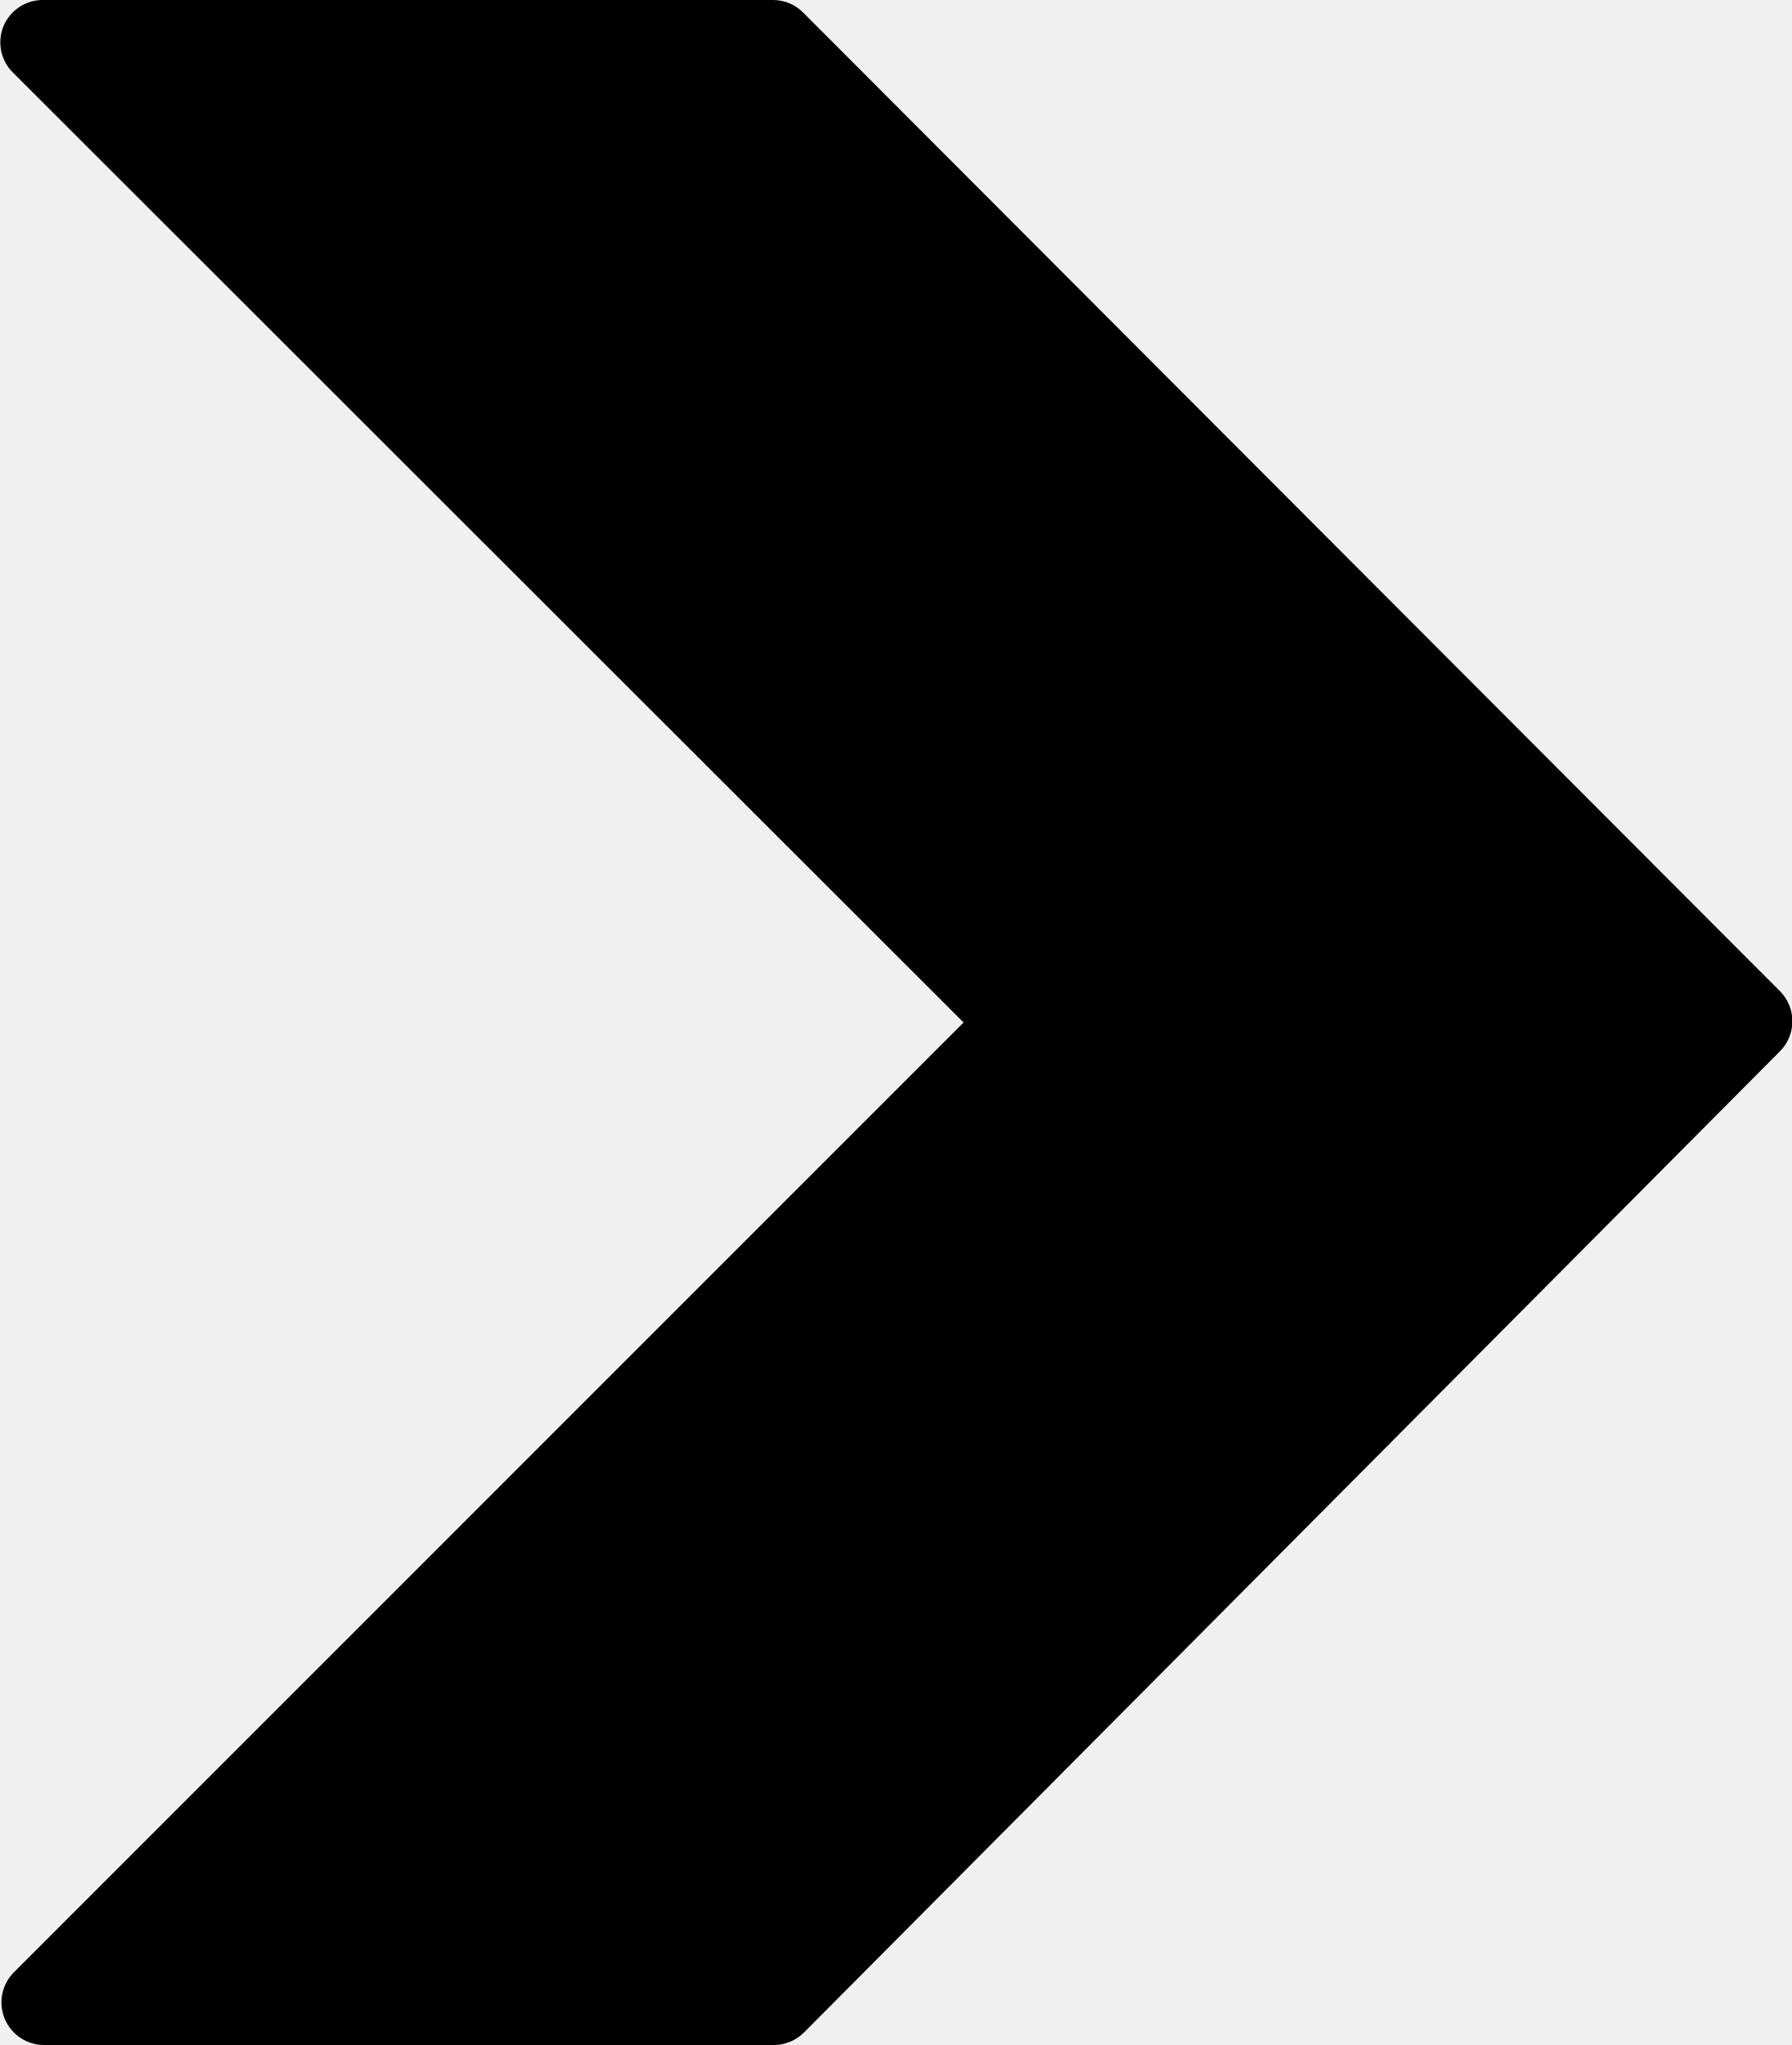
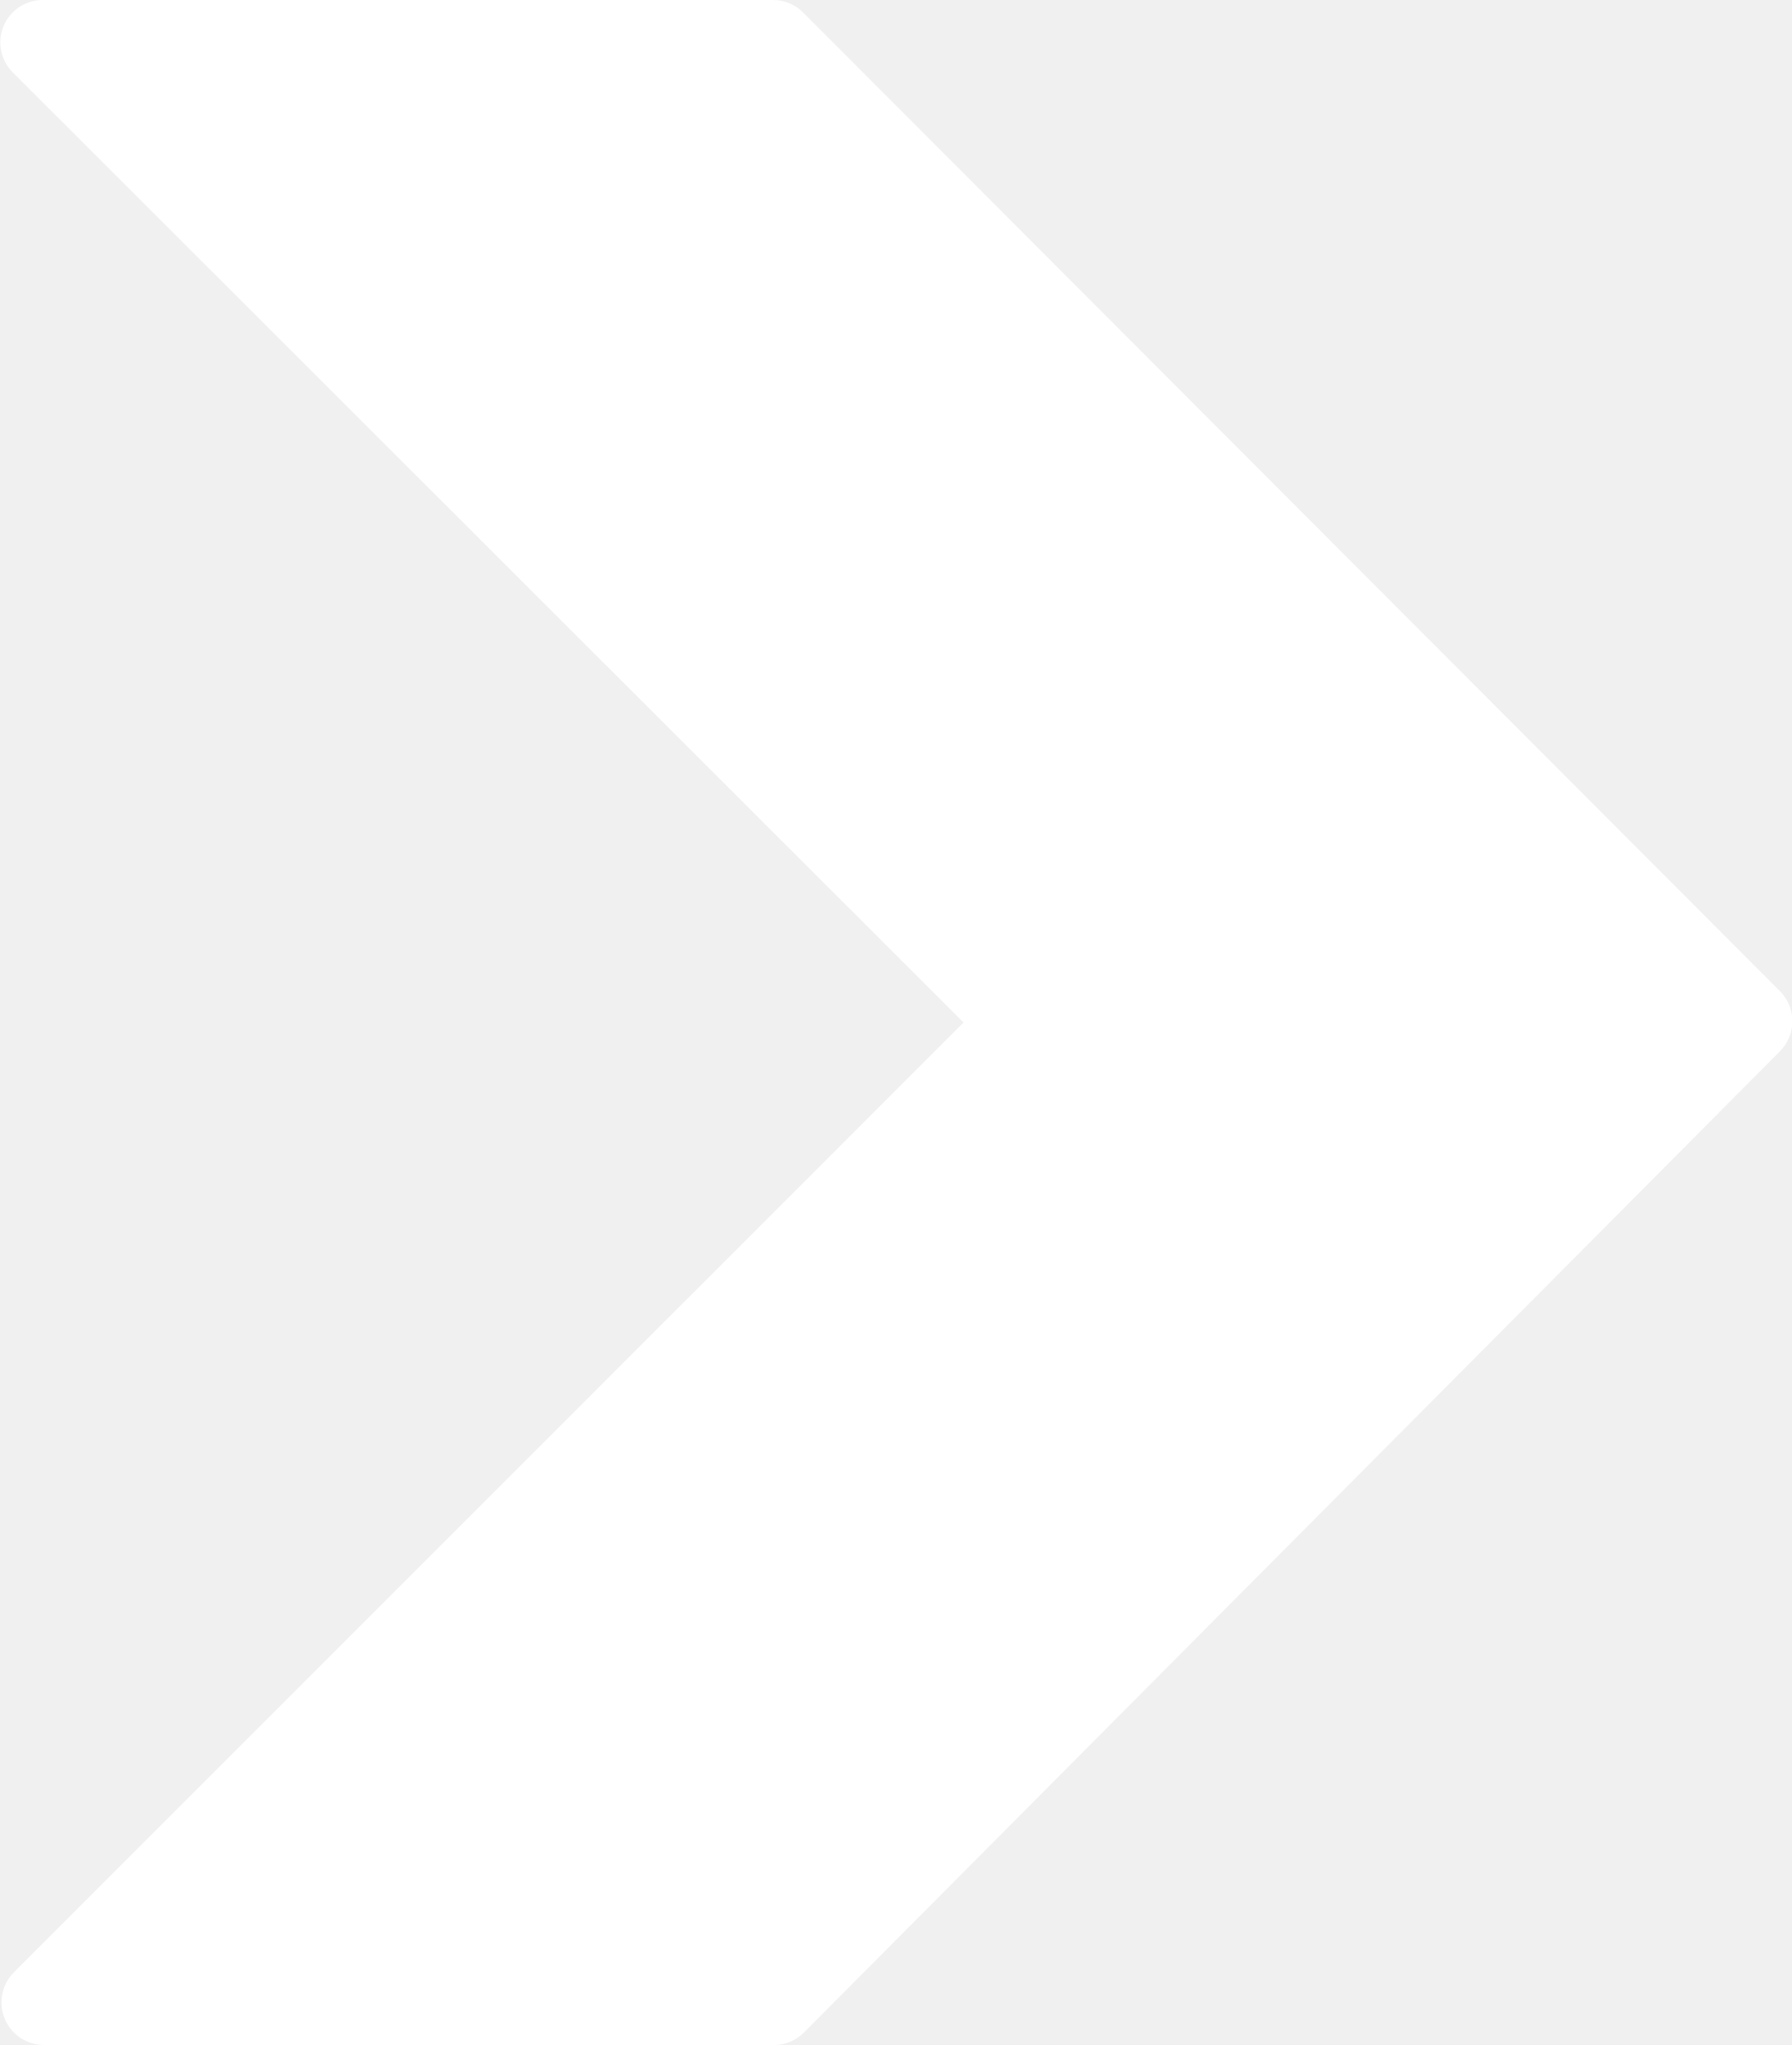
<svg xmlns="http://www.w3.org/2000/svg" id="Layer_1" data-name="Layer 1" viewBox="0 0 21.03 24">
  <path d="M74.52,73.31a.5.5,0,0,0,.11.54L85.79,85,74.64,96.15A.5.5,0,0,0,75,97h8.57a.5.5,0,0,0,.35-.15L95.37,85.34a.5.5,0,0,0,0-.71L83.91,73.15a.5.5,0,0,0-.35-.15H75A.5.5,0,0,0,74.52,73.31Z" transform="translate(-74.48 -73)" />
+   <style type="text/css">
+ 	#Layer_1{fill:#fff;}
+ </style>
</svg>
